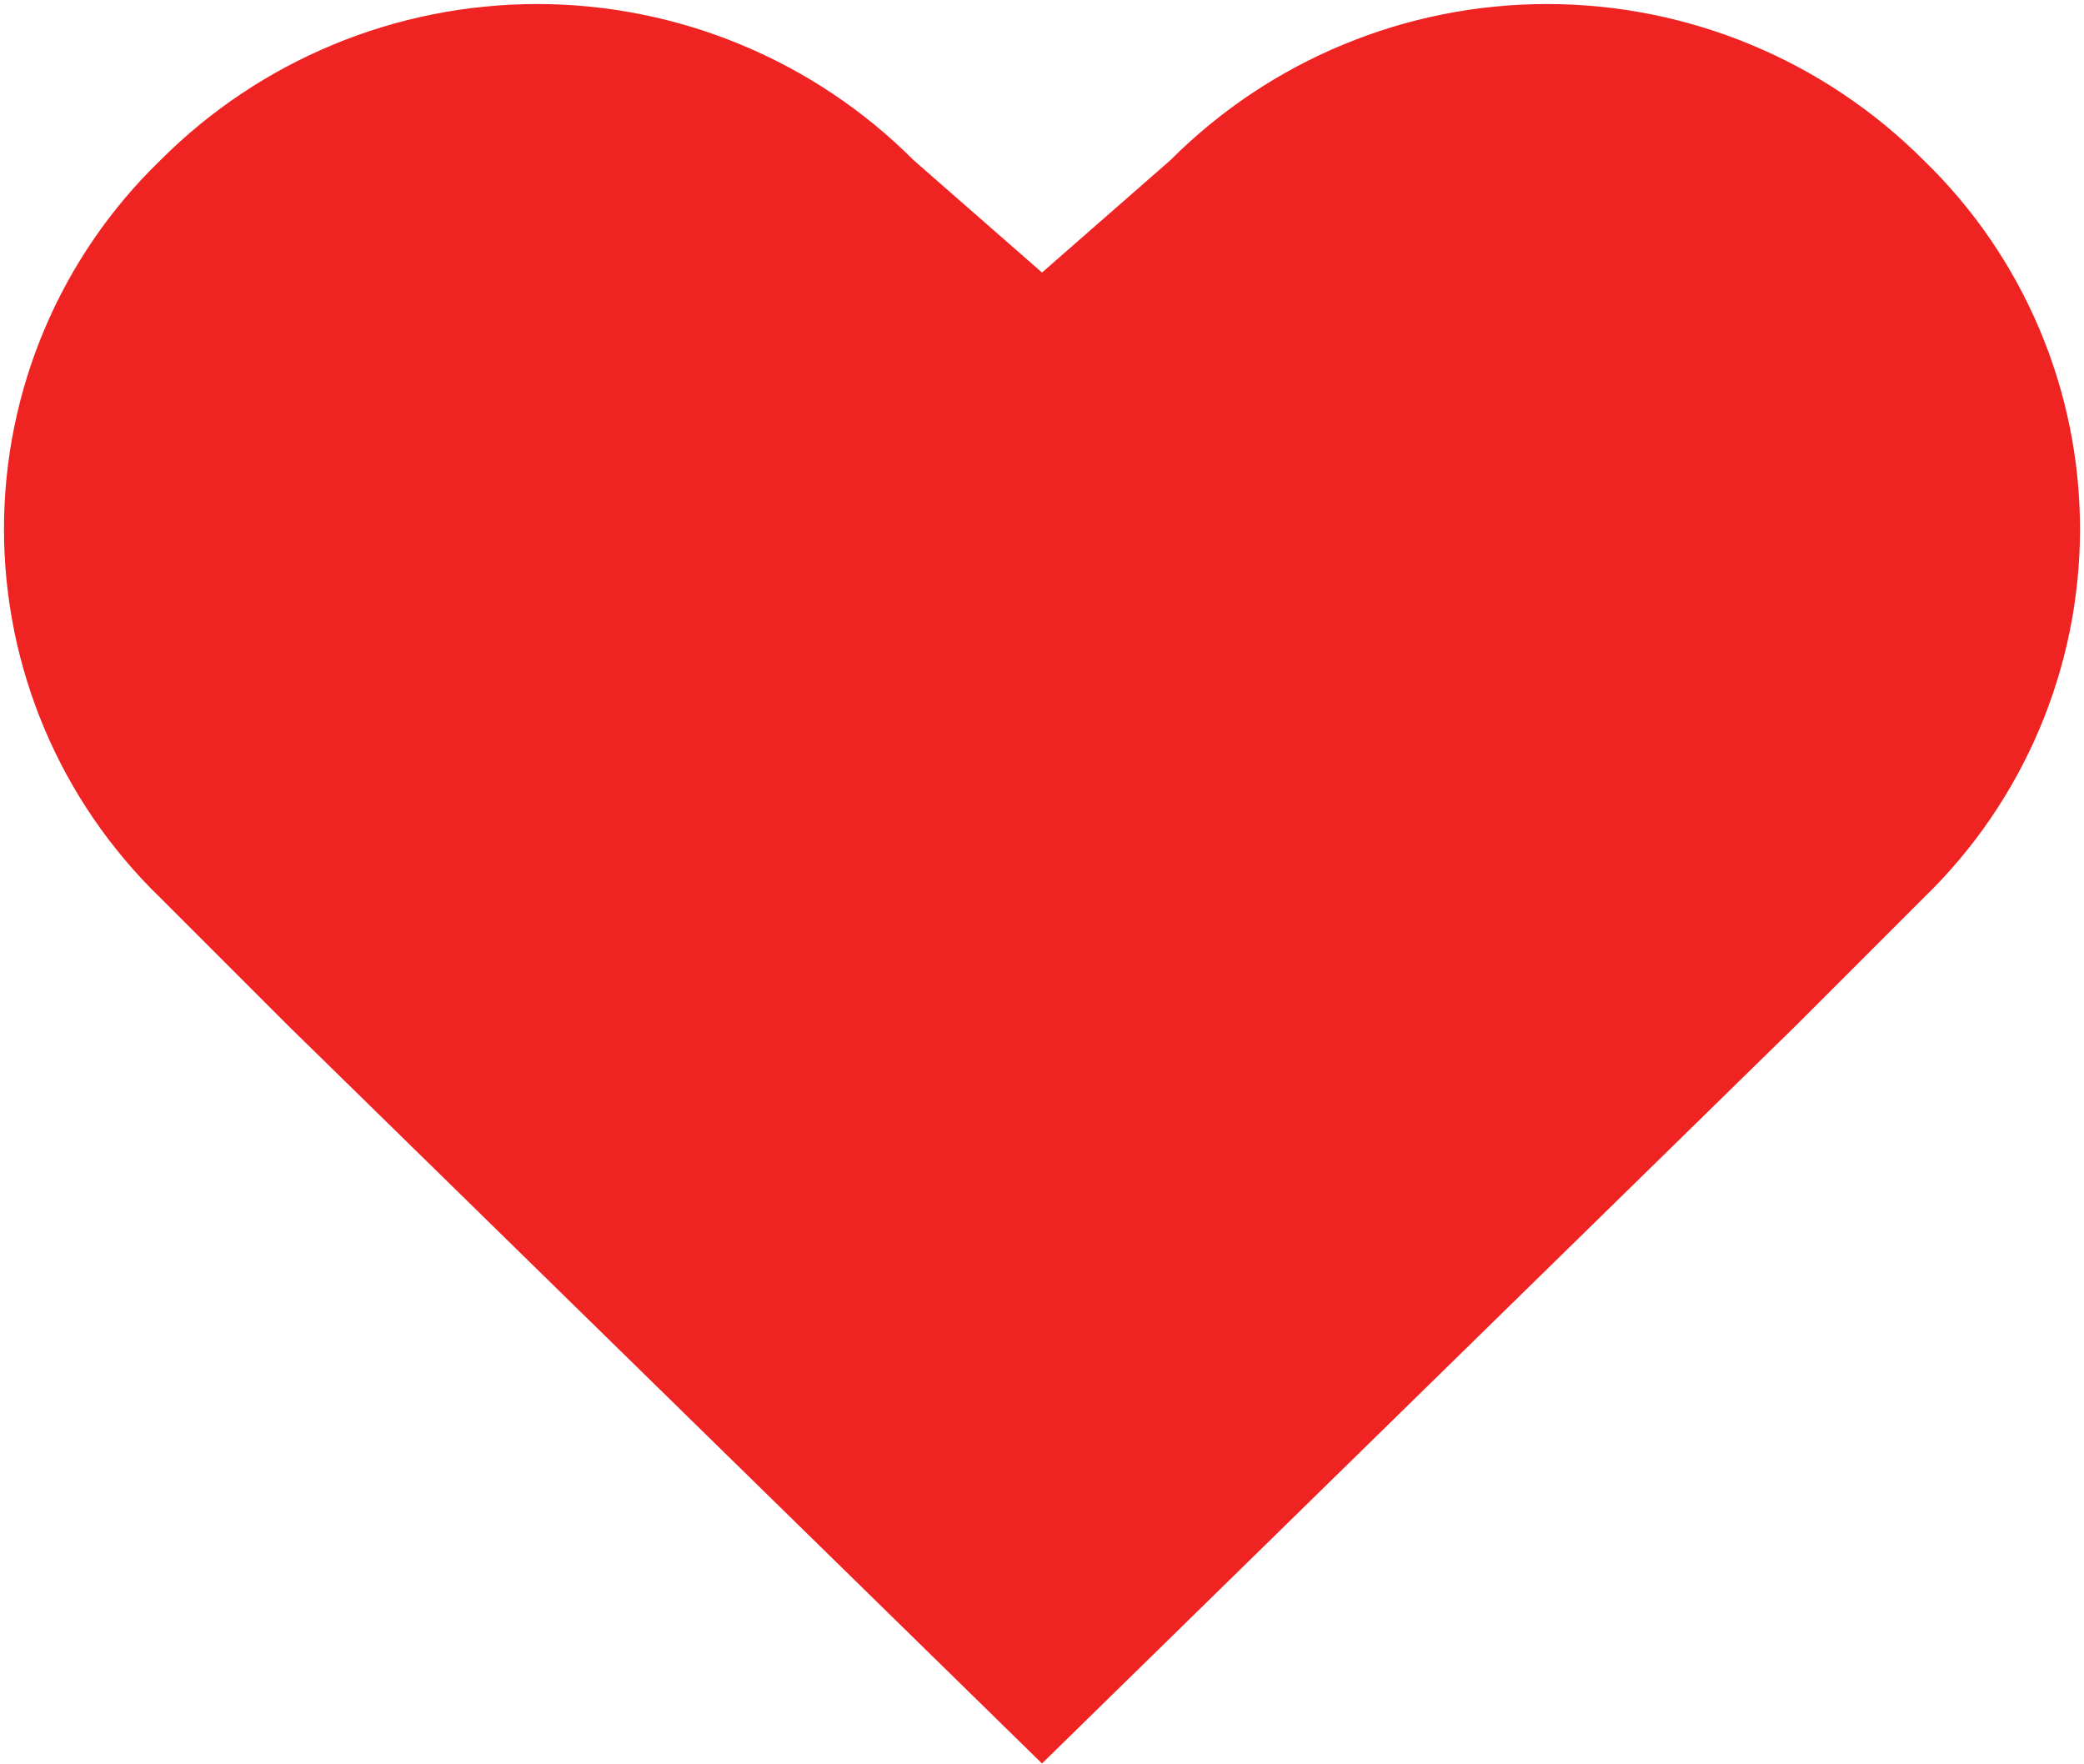
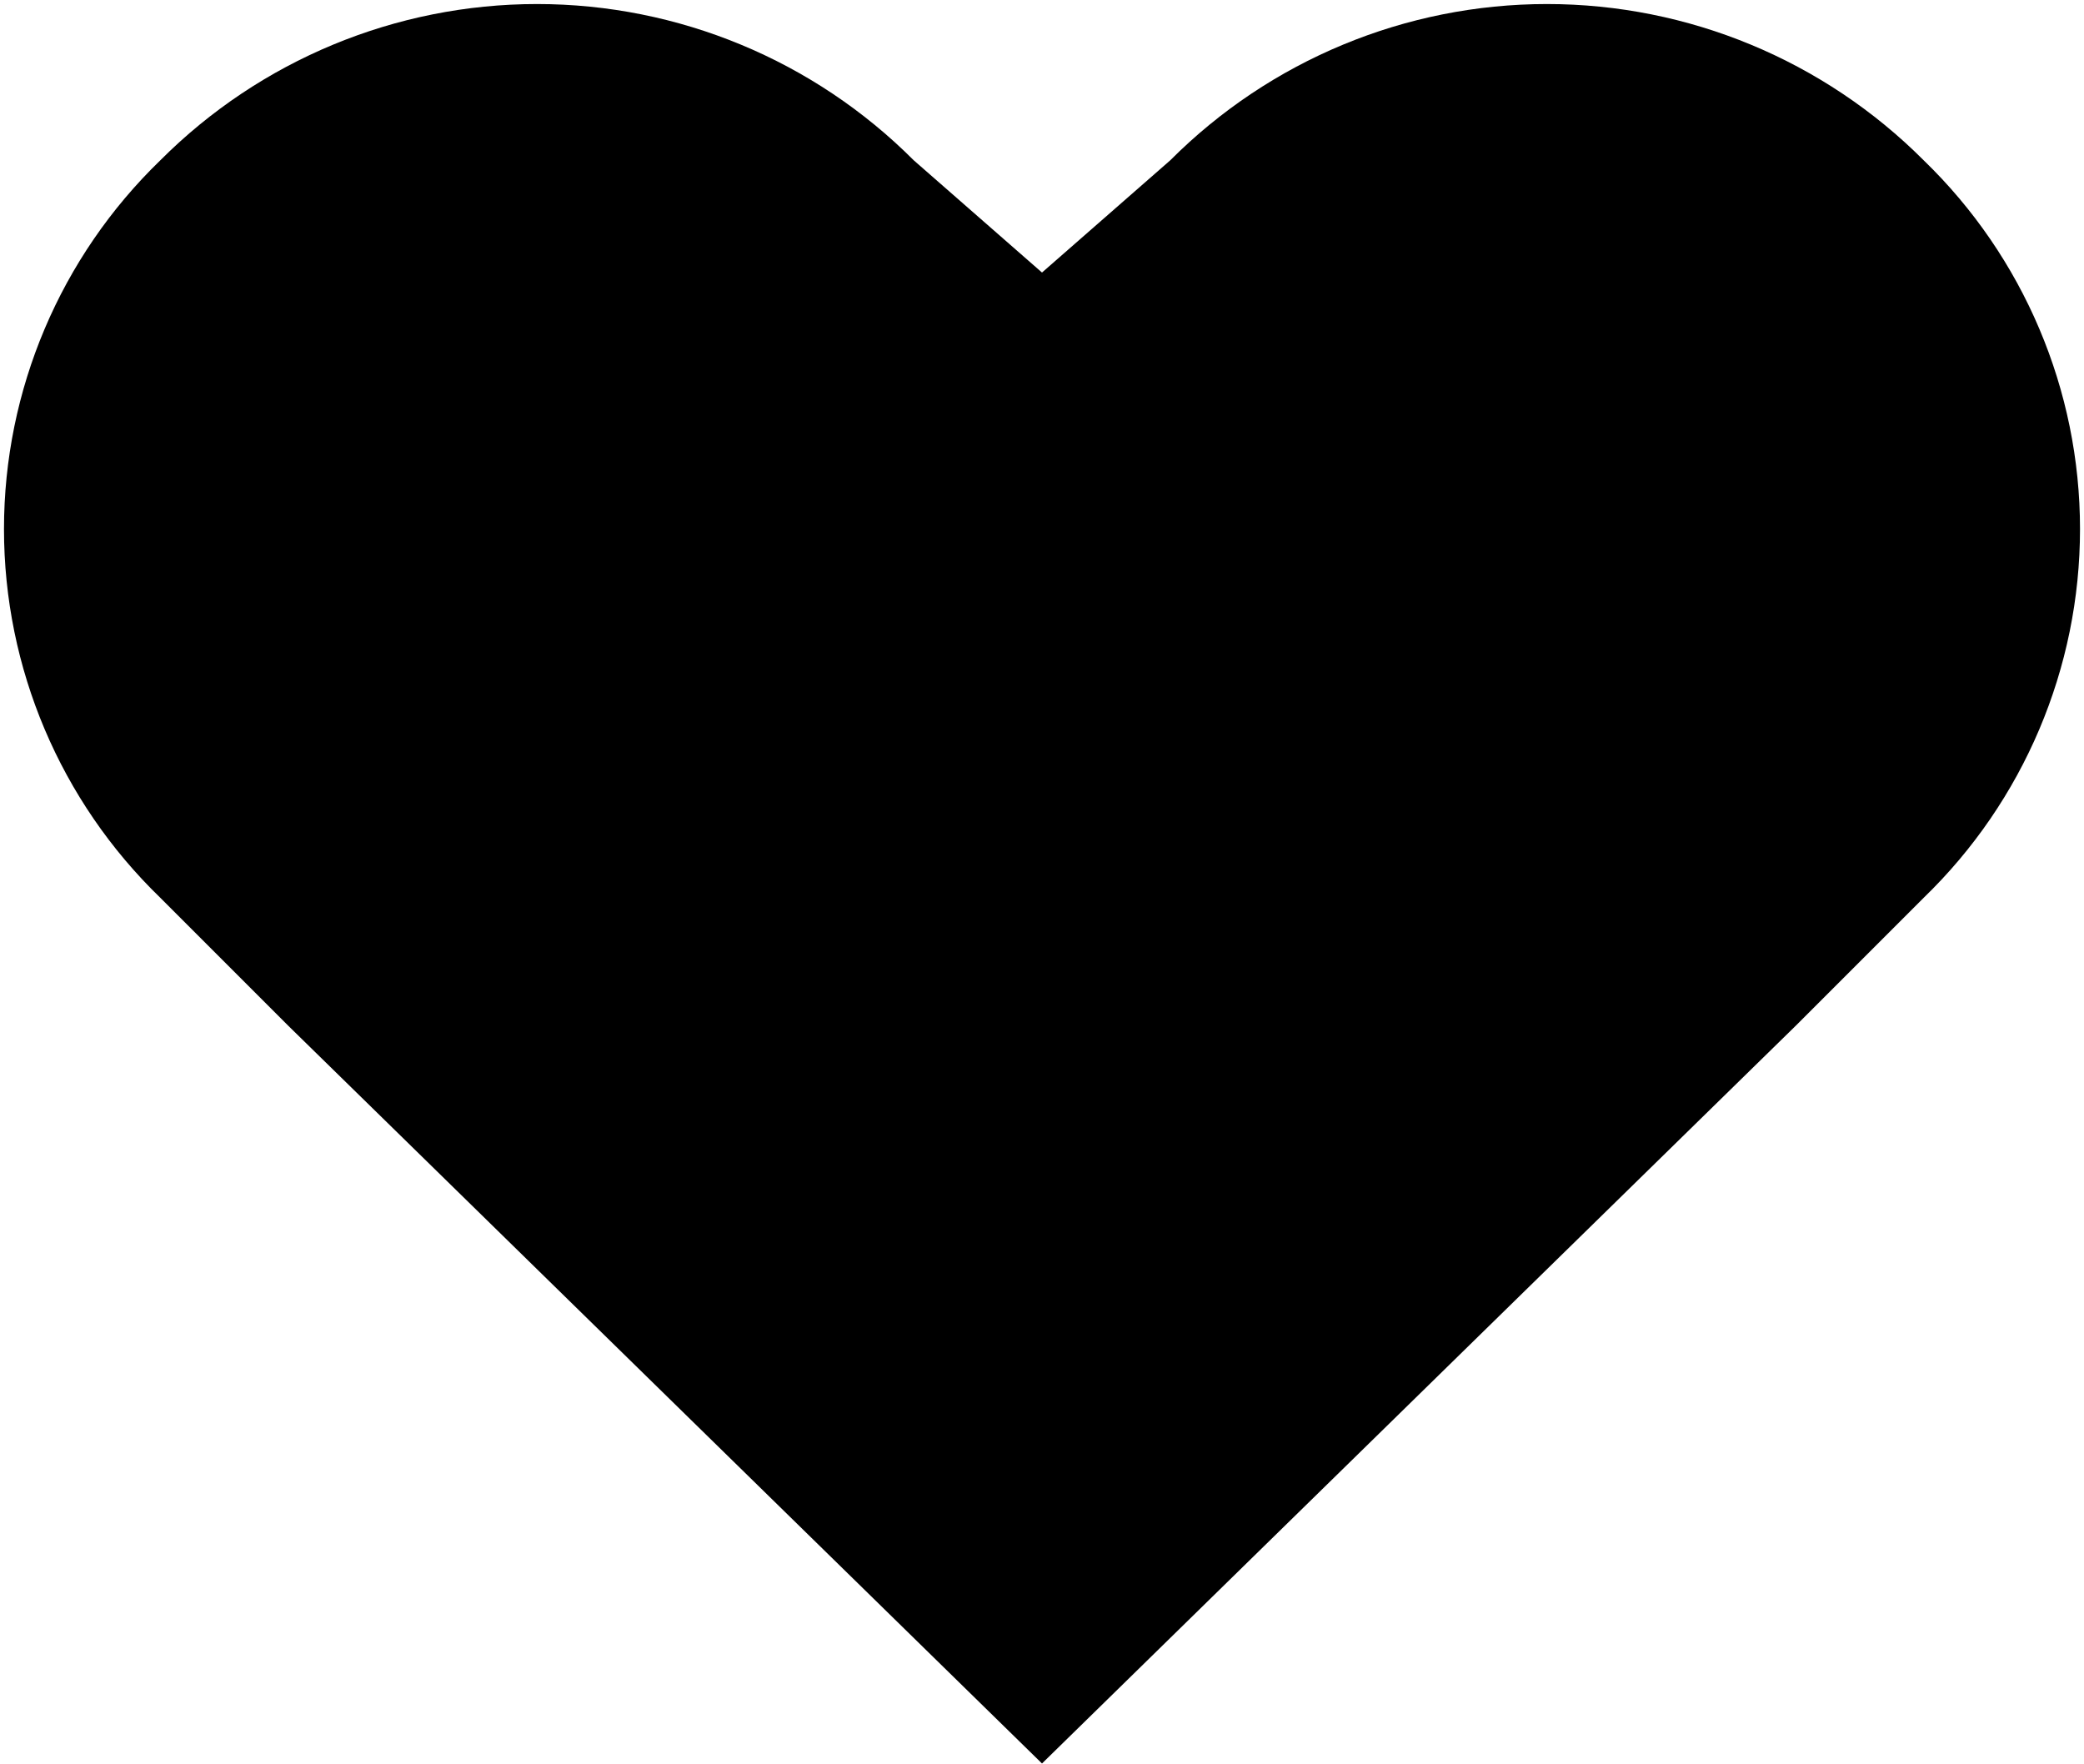
- <svg xmlns="http://www.w3.org/2000/svg" viewBox="0 0 13 11" fill="#f02323">
+ <svg xmlns="http://www.w3.org/2000/svg" viewBox="0 0 13 11">
  <path d="M12 1a3.32 3.32 0 00-4.7 0l-.8.7-.8-.7A3.32 3.32 0 001 1a3.2 3.2 0 000 4.6l.8.8L6.5 11l4.7-4.6.8-.8A3.2 3.2 0 0012 1z" />
</svg>
